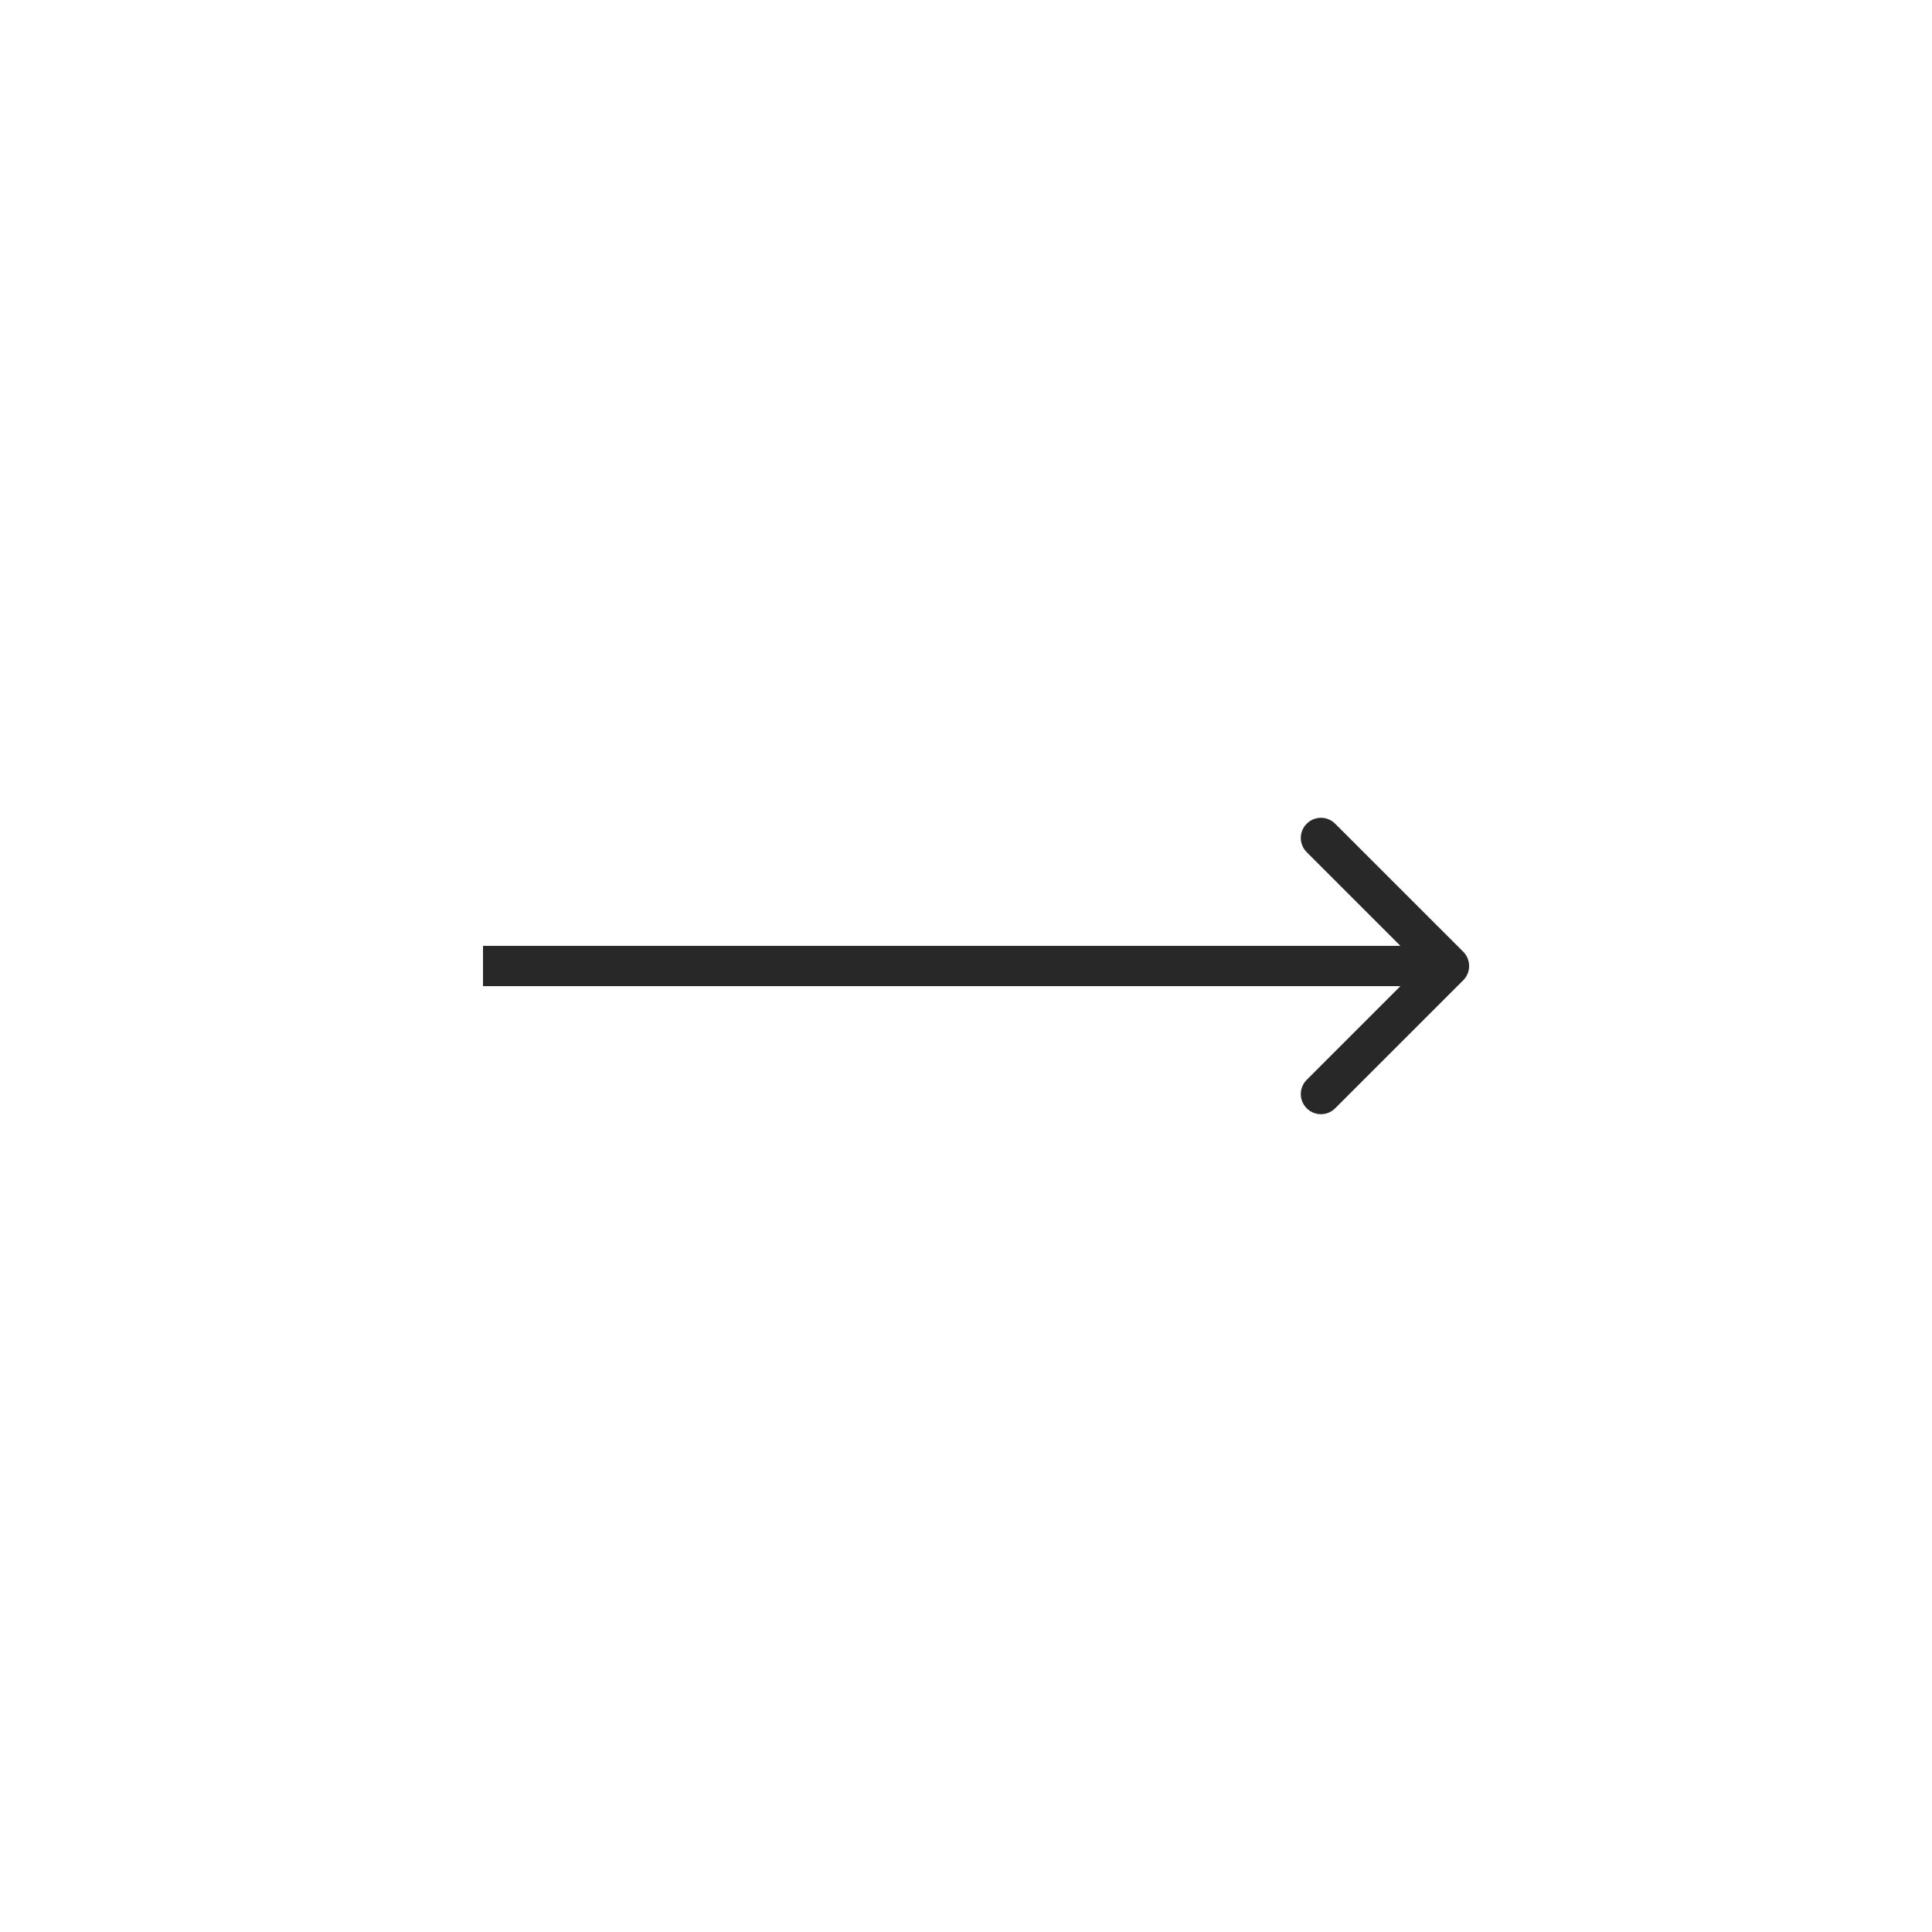
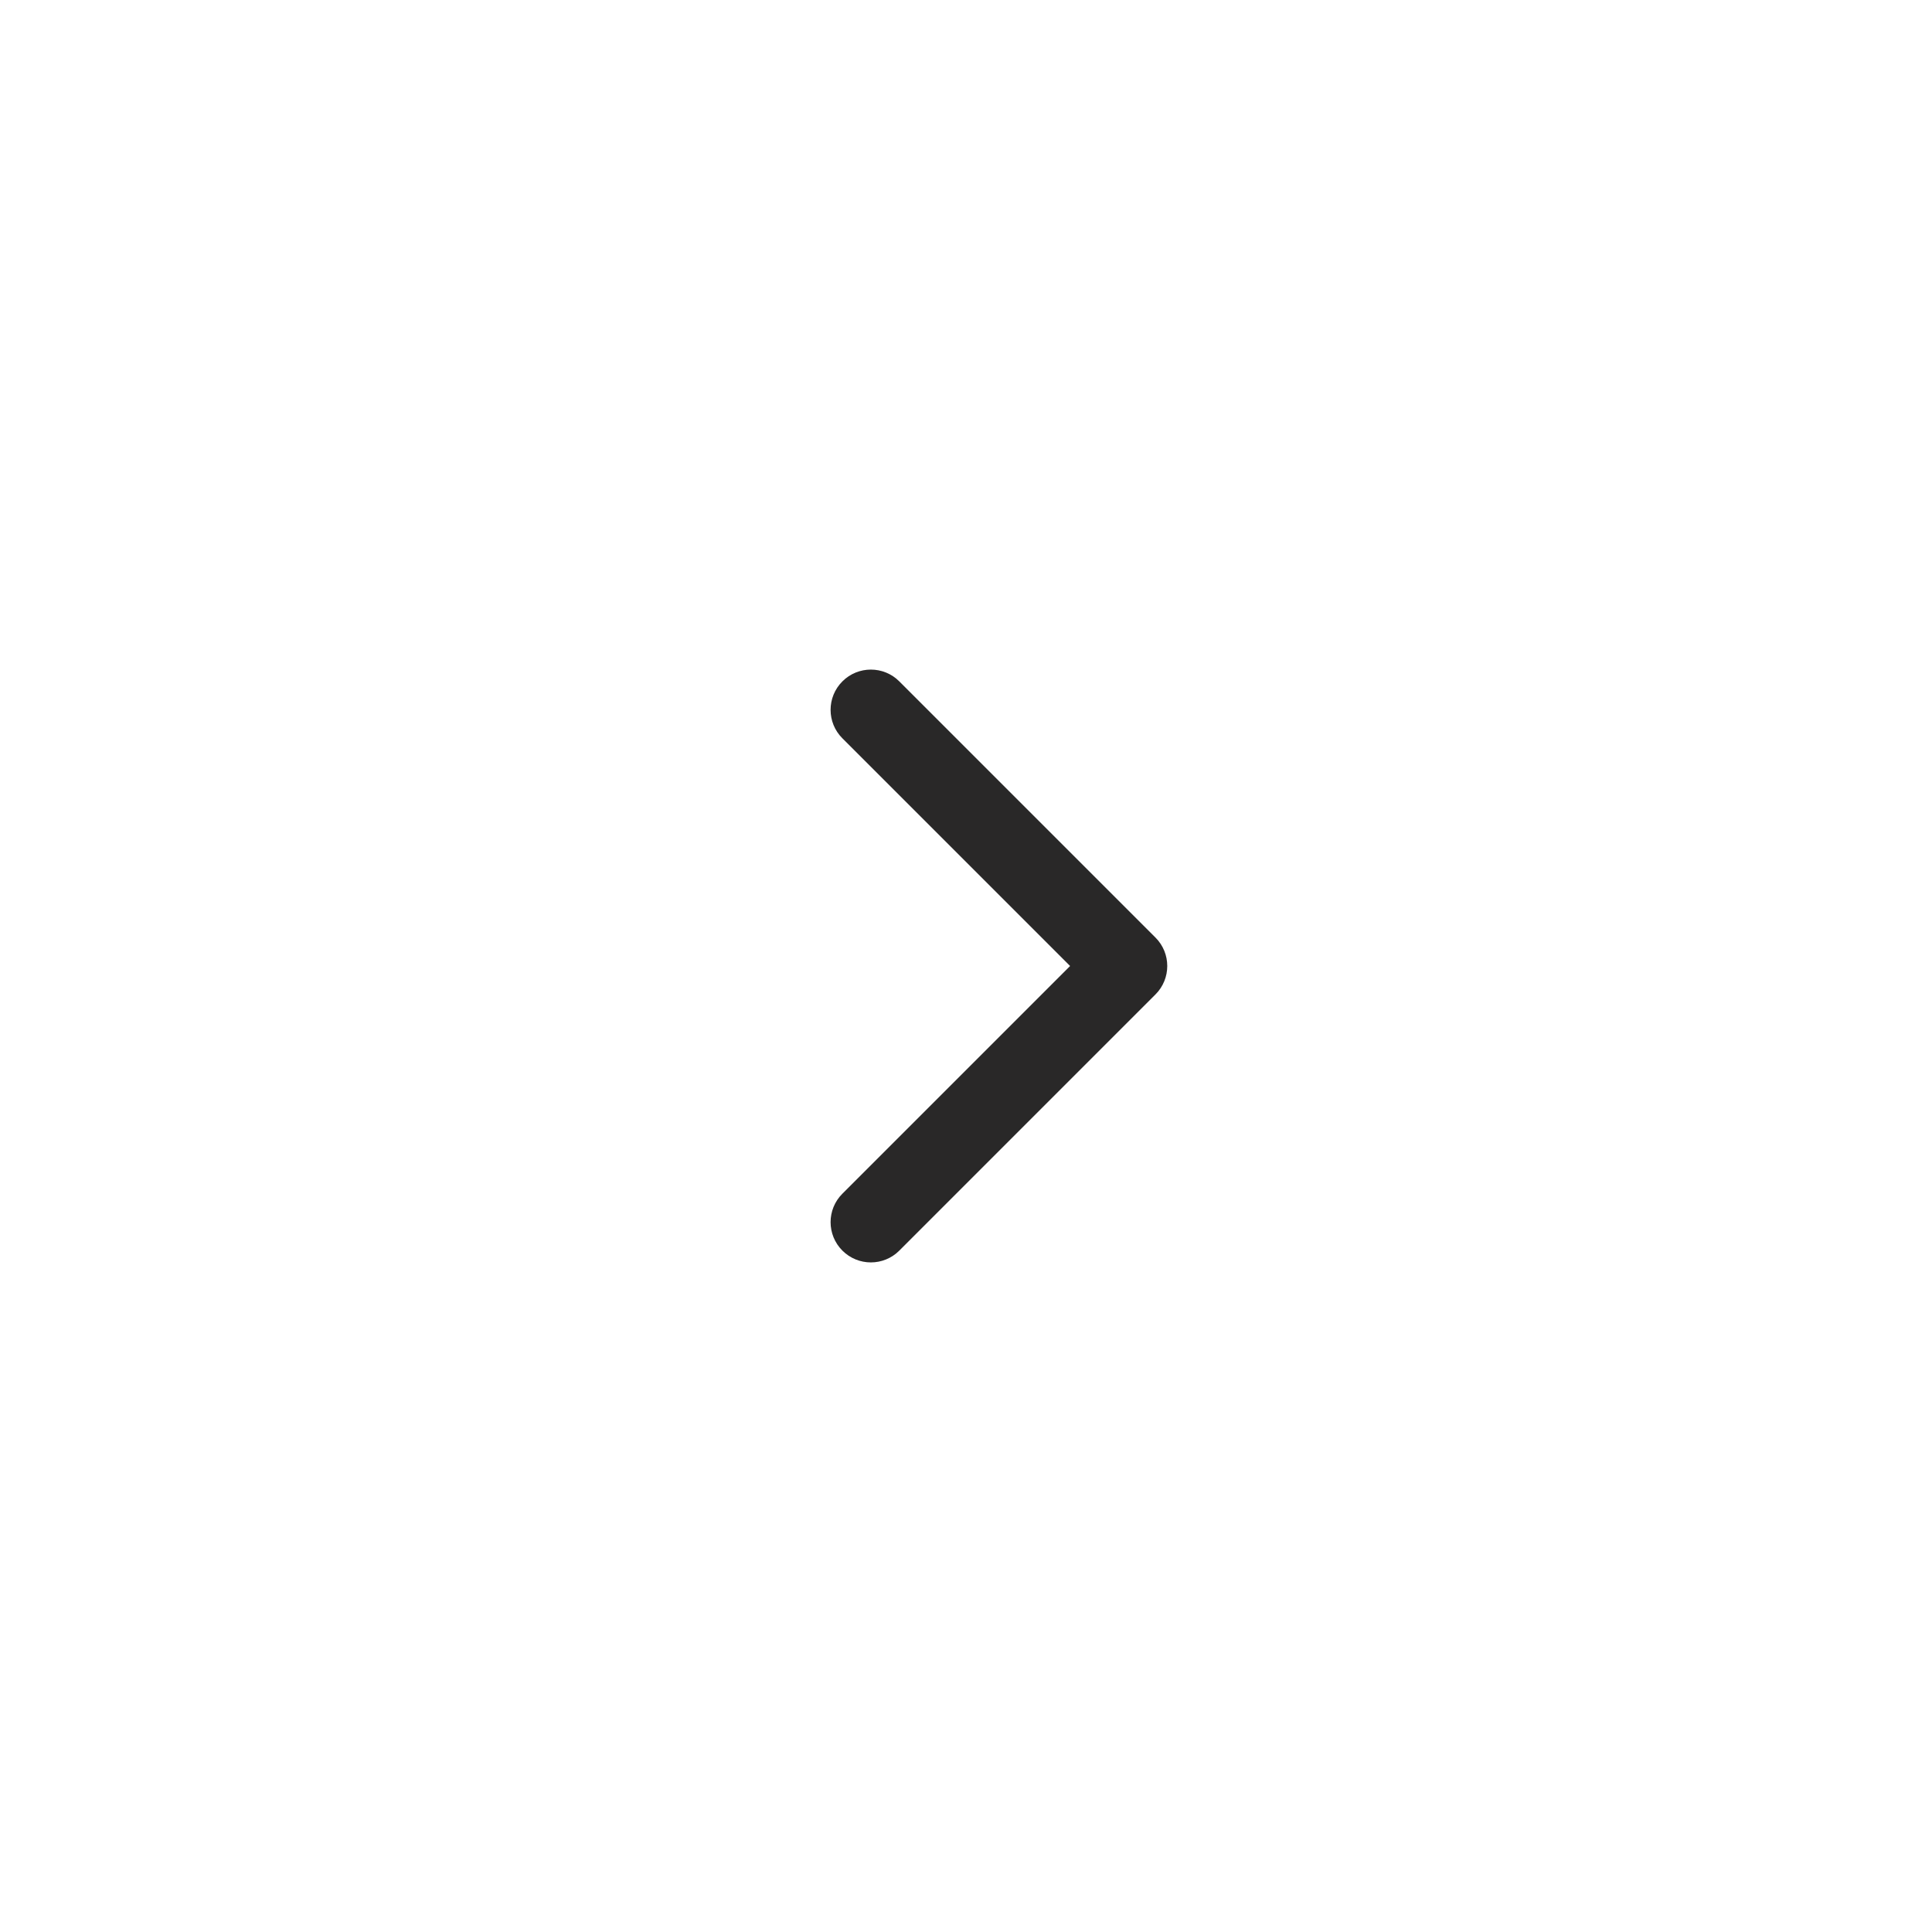
<svg xmlns="http://www.w3.org/2000/svg" width="48" height="48" viewBox="0 0 48 48" fill="none">
  <rect width="48" height="48" fill="white" />
-   <path d="M36.354 24.354C36.549 24.158 36.549 23.842 36.354 23.646L33.172 20.465C32.976 20.269 32.66 20.269 32.465 20.465C32.269 20.66 32.269 20.976 32.465 21.172L35.293 24L32.465 26.828C32.269 27.024 32.269 27.34 32.465 27.535C32.66 27.731 32.976 27.731 33.172 27.535L36.354 24.354ZM12 24.5L36 24.5L36 23.5L12 23.5L12 24.5Z" fill="#292828" />
+   <path d="M28.707 24.707C29.098 24.317 29.098 23.683 28.707 23.293L22.343 16.929C21.953 16.538 21.32 16.538 20.929 16.929C20.538 17.32 20.538 17.953 20.929 18.343L26.586 24L20.929 29.657C20.538 30.047 20.538 30.68 20.929 31.071C21.32 31.462 21.953 31.462 22.343 31.071L28.707 24.707ZM27 25H28V23H27V25Z" fill="#292828" />
</svg>
